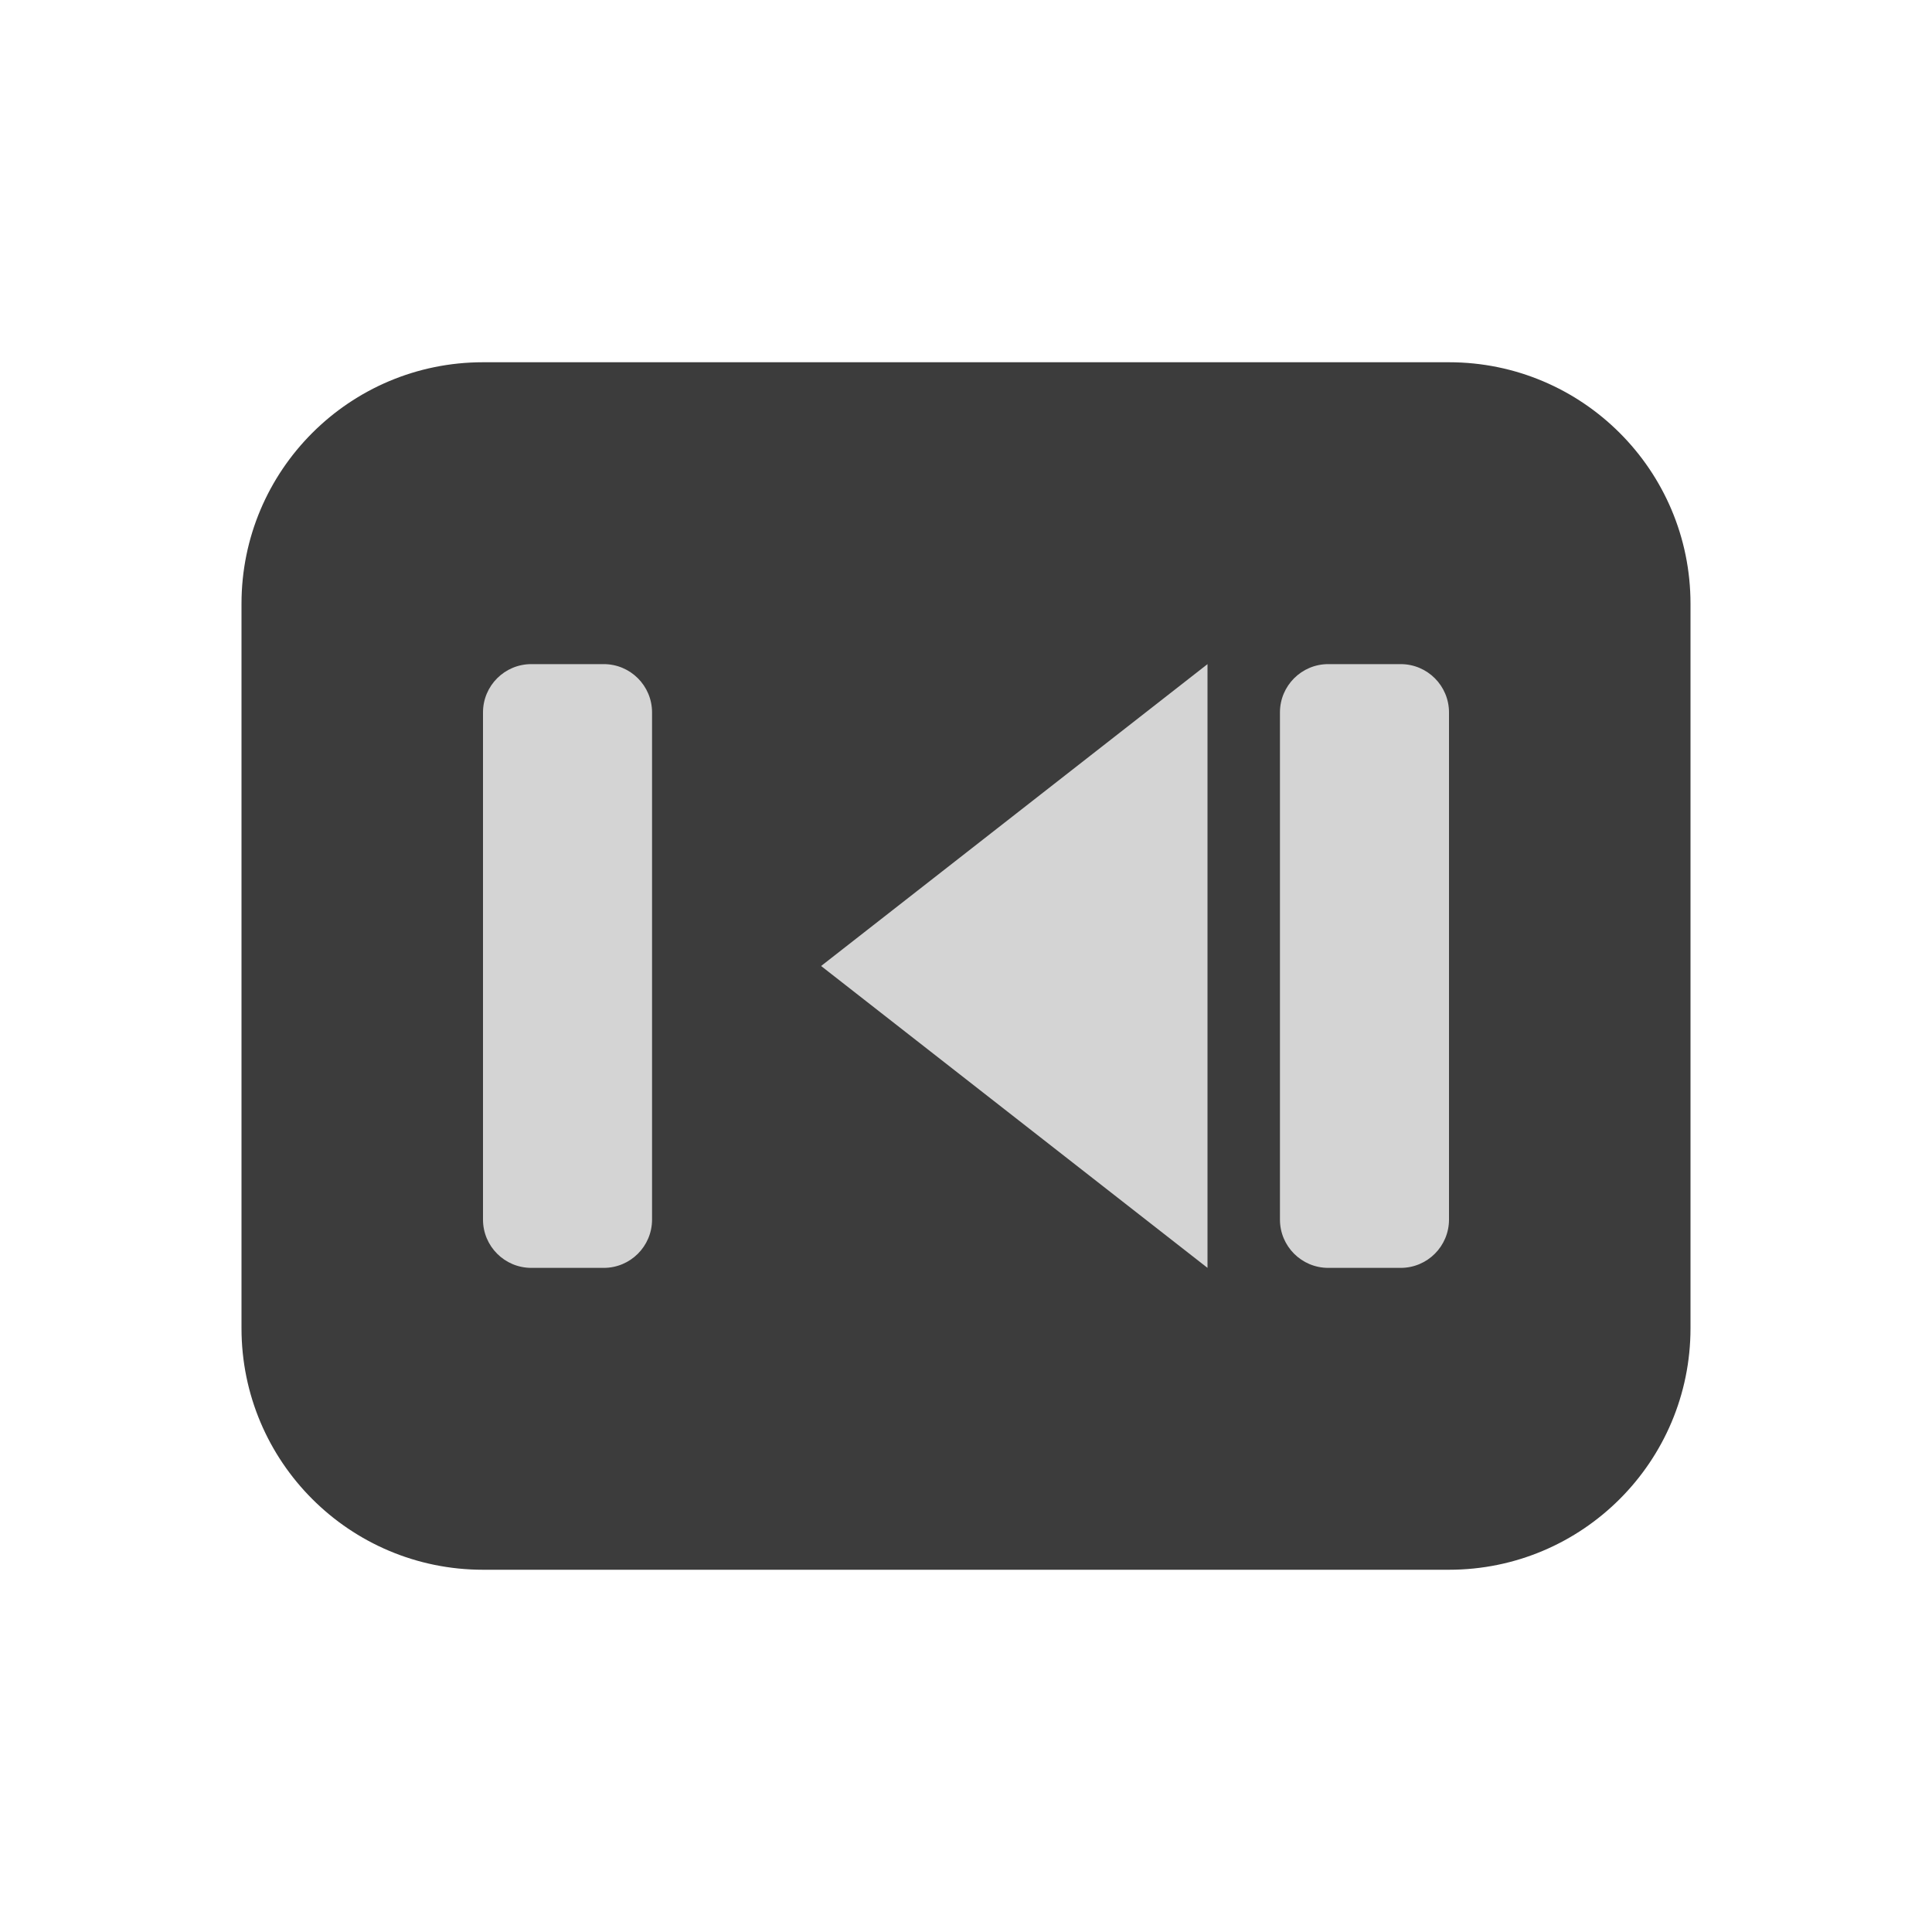
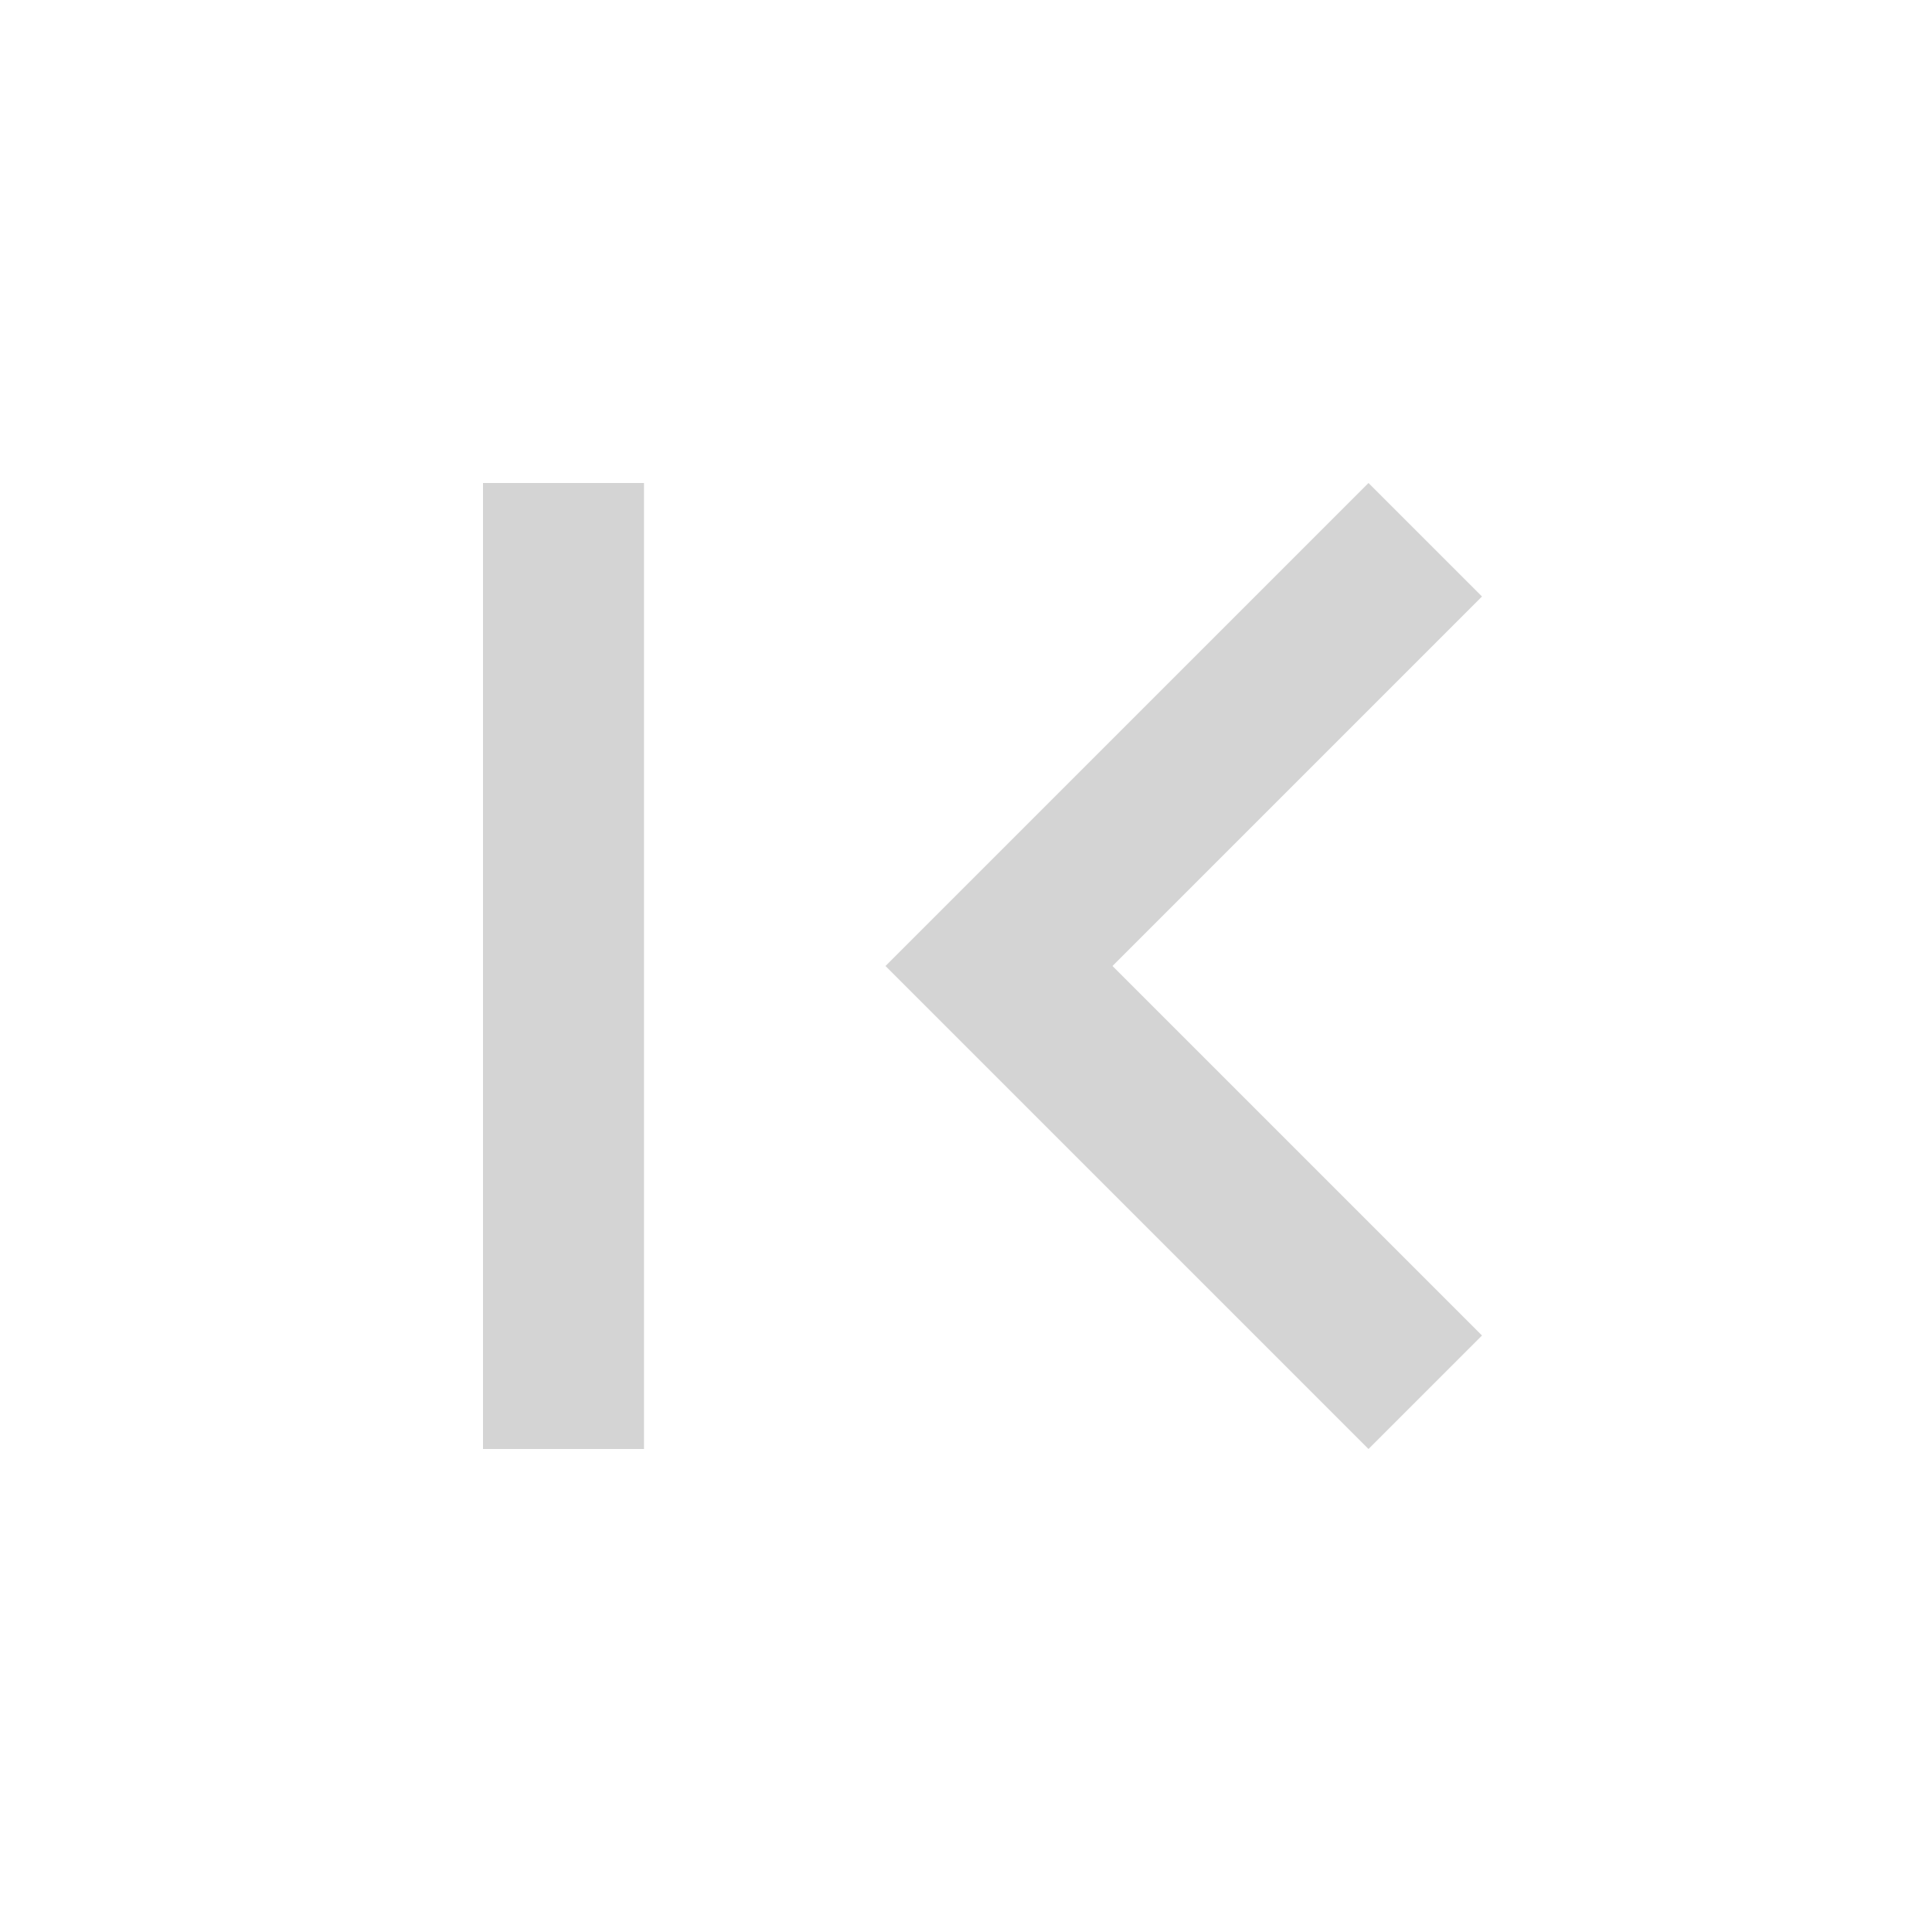
- <svg xmlns="http://www.w3.org/2000/svg" width="16" height="16" viewBox="0 0 16 16">
-   <rect x="2" y="3" width="12" height="10" rx="2" fill="#3C3C3C" />
-   <rect x="4" y="5.5" width="1.4" height="5" rx="0.4" fill="#D4D4D4" />
-   <rect x="10.6" y="5.5" width="1.4" height="5" rx="0.4" fill="#D4D4D4" />
-   <path d="M10,5.5 L6.8,8 L10,10.5 Z" fill="#D4D4D4" />
+ <svg xmlns="http://www.w3.org/2000/svg" height="24" viewBox="0 0 24 24" width="24" fill="#D4D4D4">
+   <path d="M24 0v24H0V0h24z" fill="none" opacity=".87" />
+   <path d="M18.41 16.59L13.82 12l4.59-4.59L17 6l-6 6 6 6 1.41-1.41zM6 6h2v12H6V6z" />
</svg>
